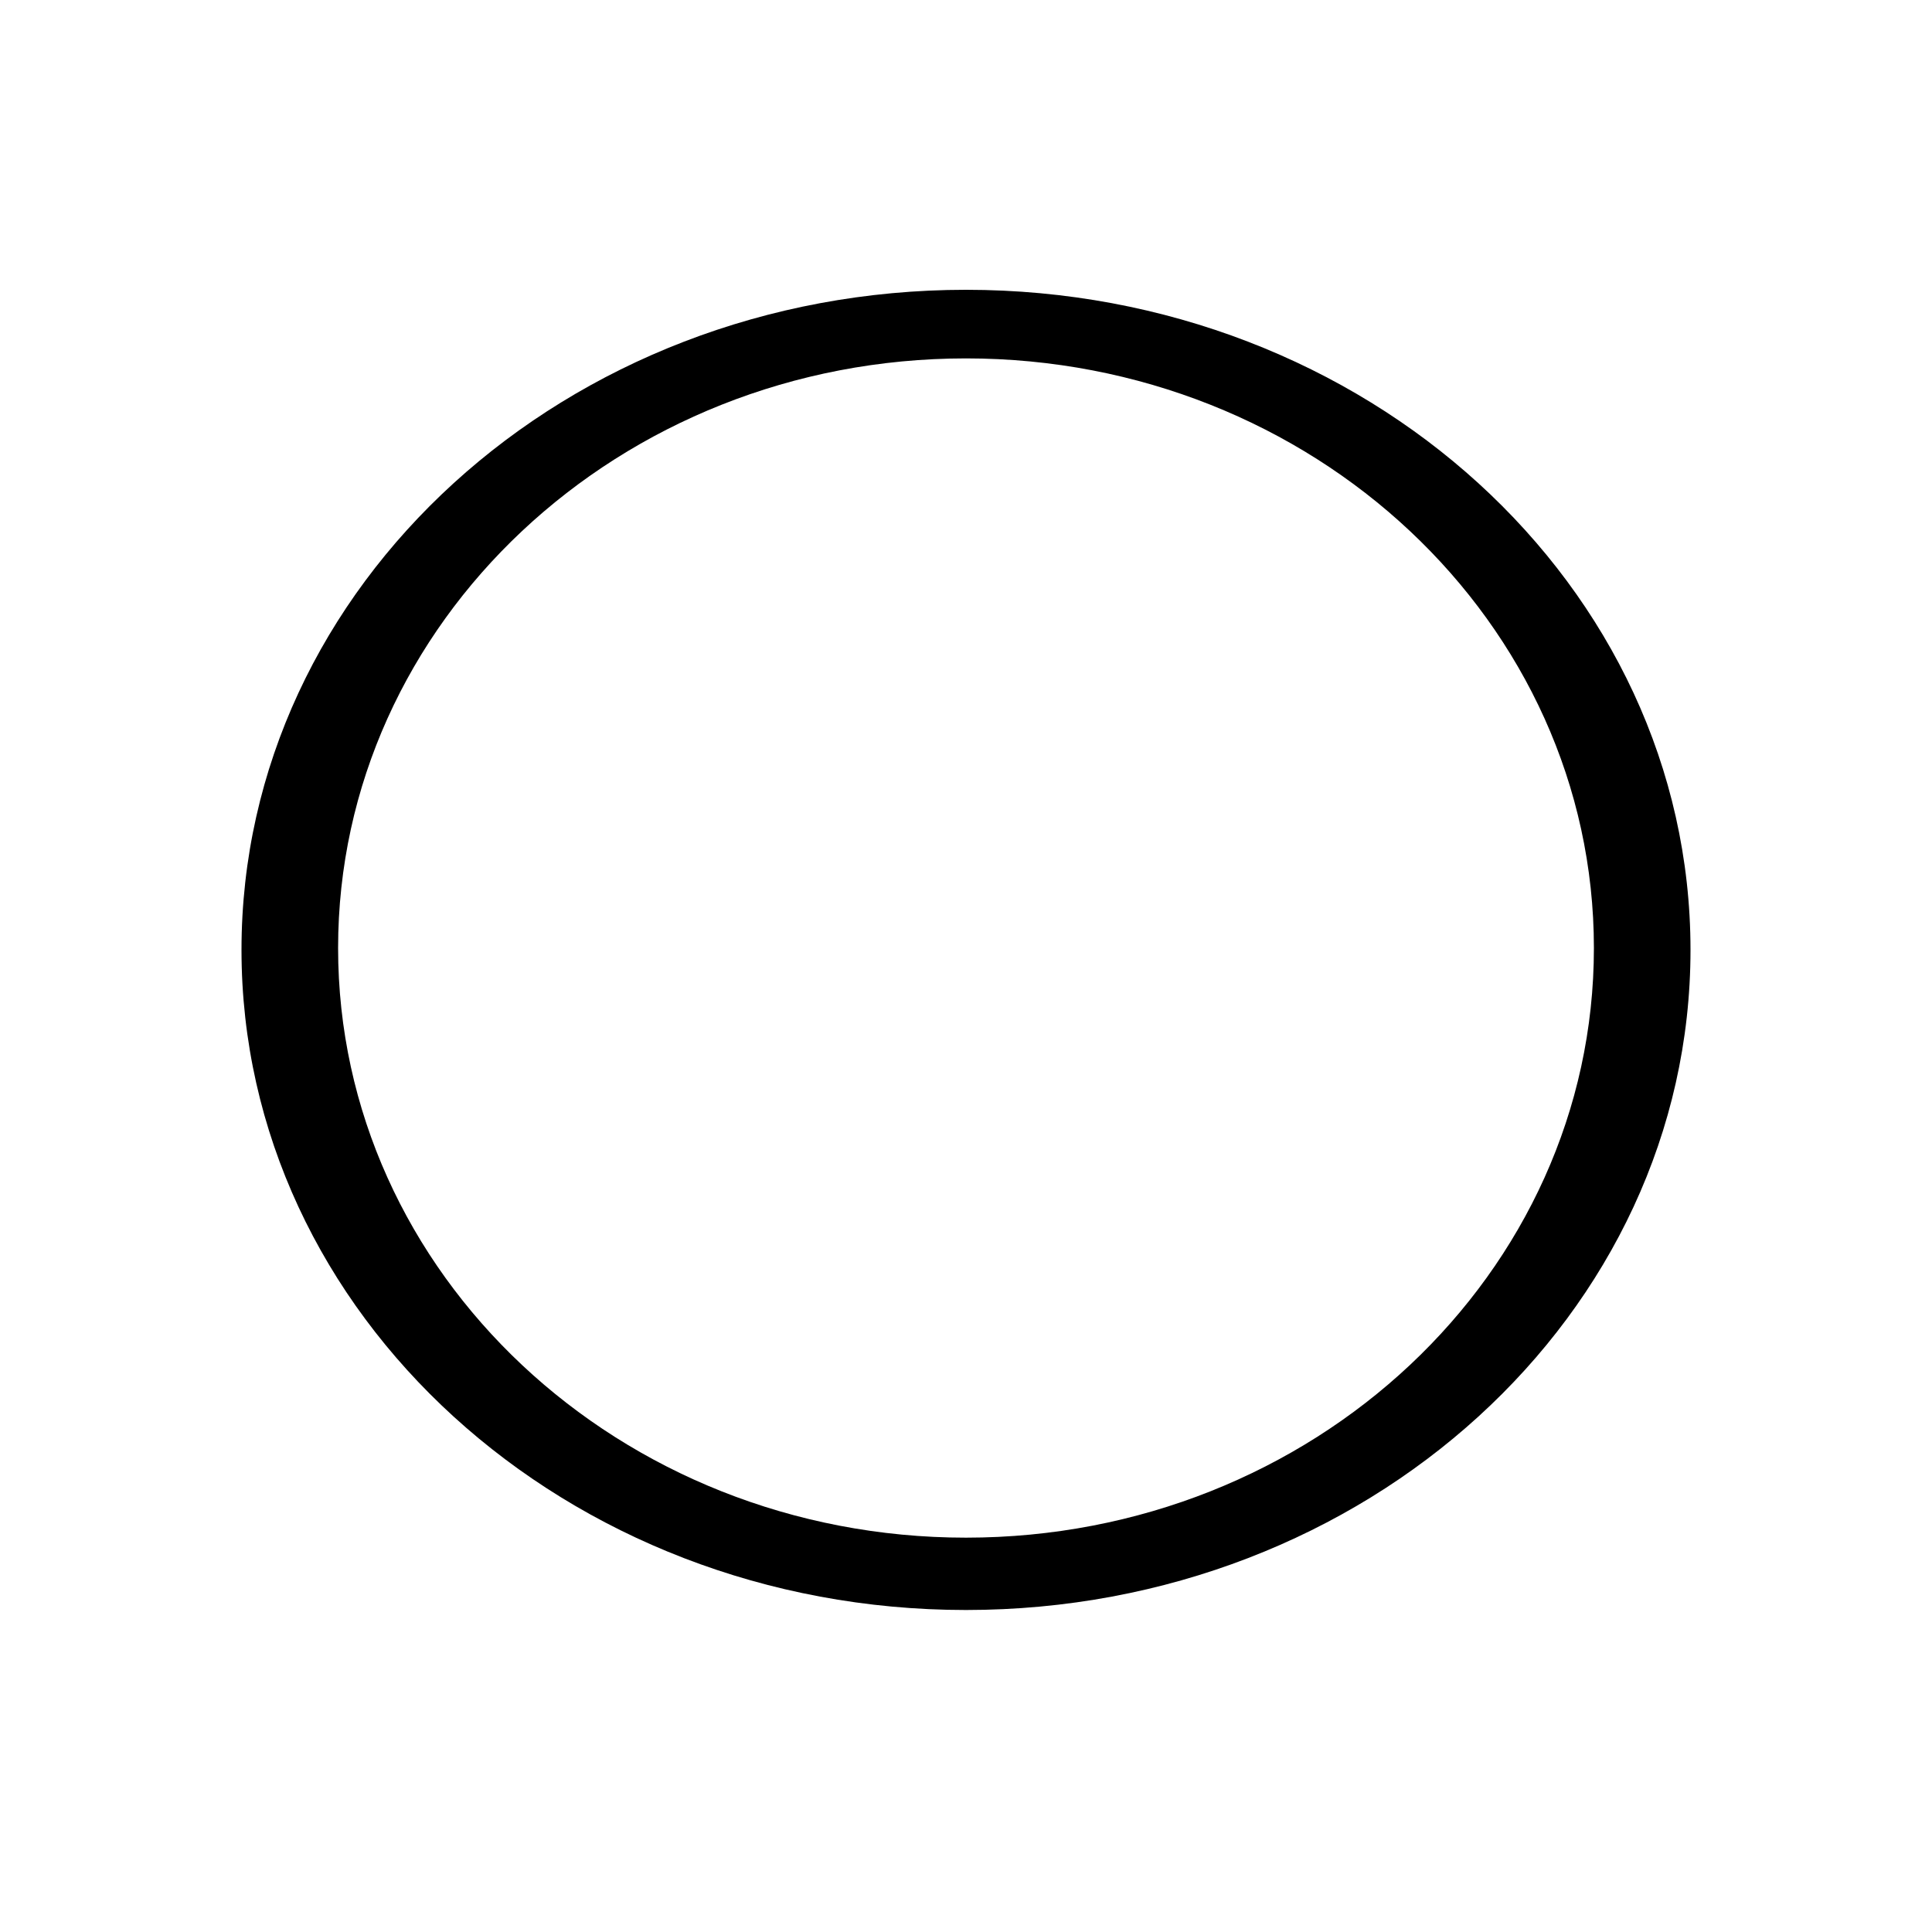
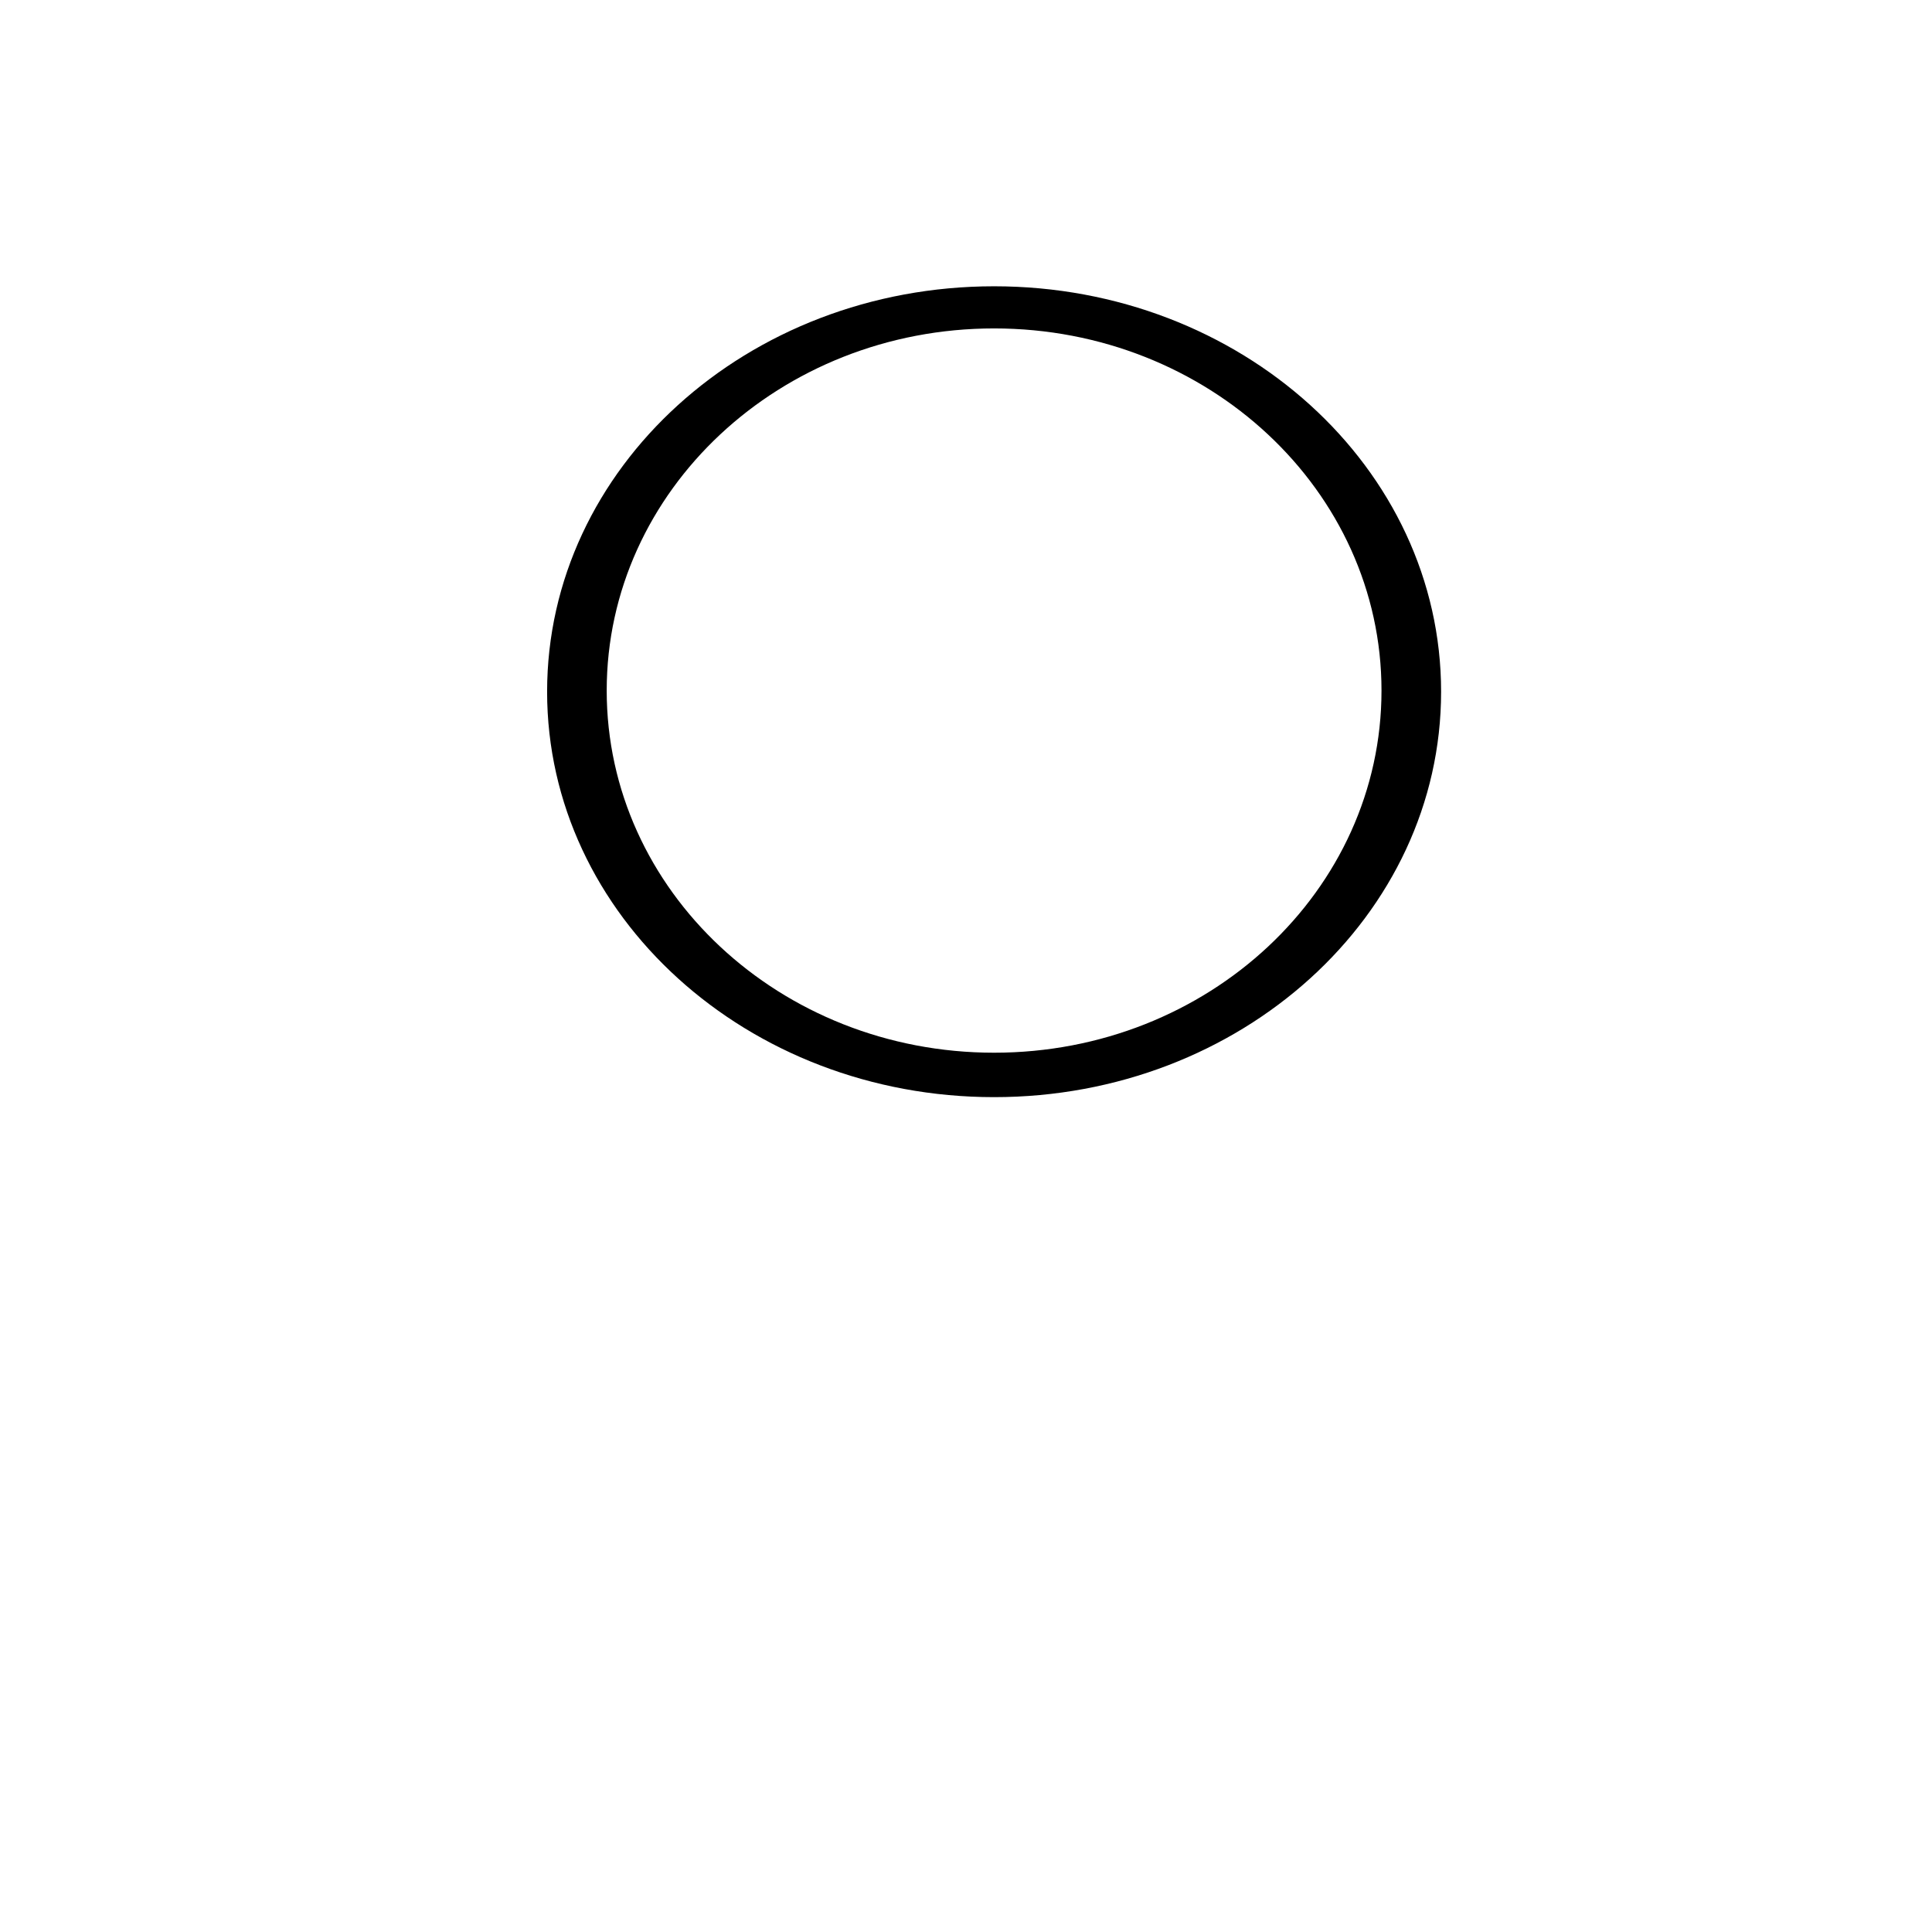
<svg xmlns="http://www.w3.org/2000/svg" width="1000" height="1000" viewBox="0 0 264.583 264.583" version="1.1" id="svg1">
  <defs id="defs1" />
-   <g id="layer1">
-     <path id="path8" style="fill:#000000;stroke:none;stroke-width:5.165" d="M 132.292 39.687 A 99.219 90.399 0 0 0 33.073 130.087 A 99.219 90.399 0 0 0 132.292 220.486 A 99.219 90.399 0 0 0 231.51 130.087 A 99.219 90.399 0 0 0 132.292 39.687 z M 132.292 49.082 A 85.99 80.748 0 0 1 218.281 129.83 A 85.99 80.748 0 0 1 132.292 210.579 A 85.99 80.748 0 0 1 46.302 129.83 A 85.99 80.748 0 0 1 132.292 49.082 z " />
+   <g id="layer1" transform="matrix(0.6169697,0,0,0.614191,54.5202,14.83073)">
+     <path id="path8" style="fill:#000000;stroke:none;stroke-width:5.165" d="m 132.292,39.687 a 99.219,90.399 0 0 0 -99.219,90.399 99.219,90.399 0 0 0 99.219,90.4 99.219,90.399 0 0 0 99.219,-90.4 99.219,90.399 0 0 0 -99.219,-90.399 z m 0,9.395 a 85.99,80.748 0 0 1 85.99,80.748 85.99,80.748 0 0 1 -85.99,80.749 85.99,80.748 0 0 1 -85.99,-80.749 85.99,80.748 0 0 1 85.99,-80.748 z" />
  </g>
</svg>
